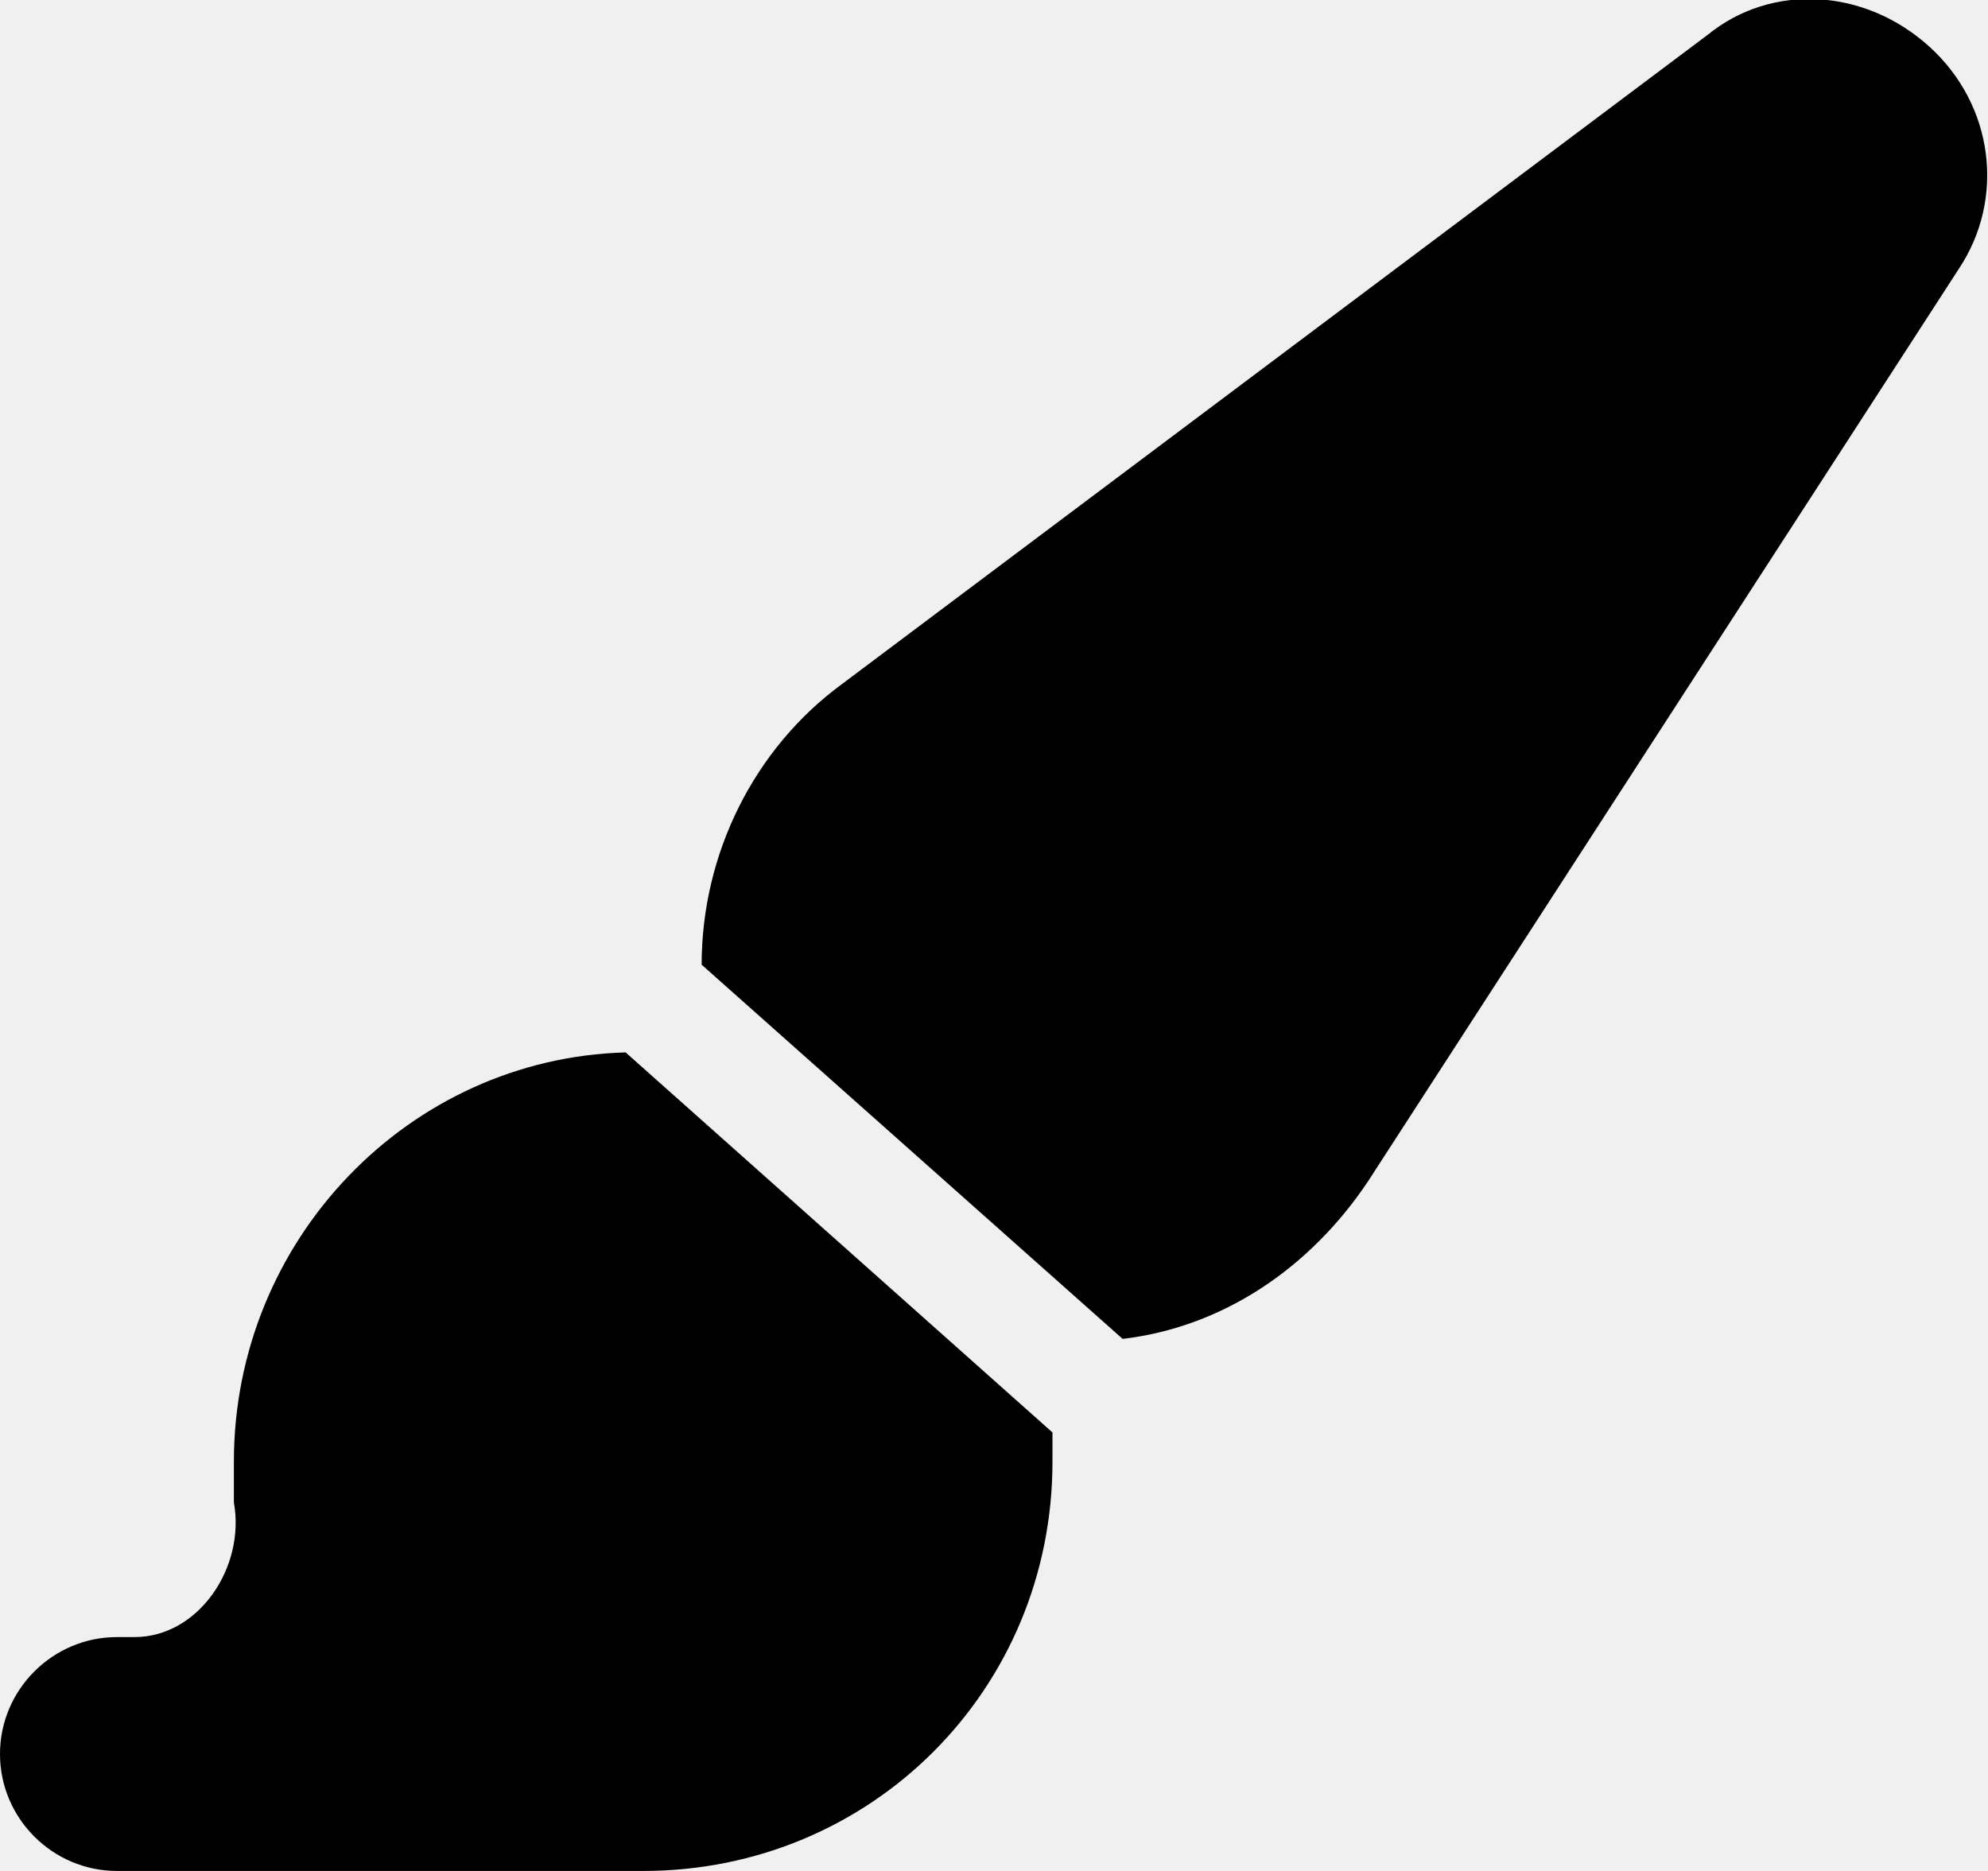
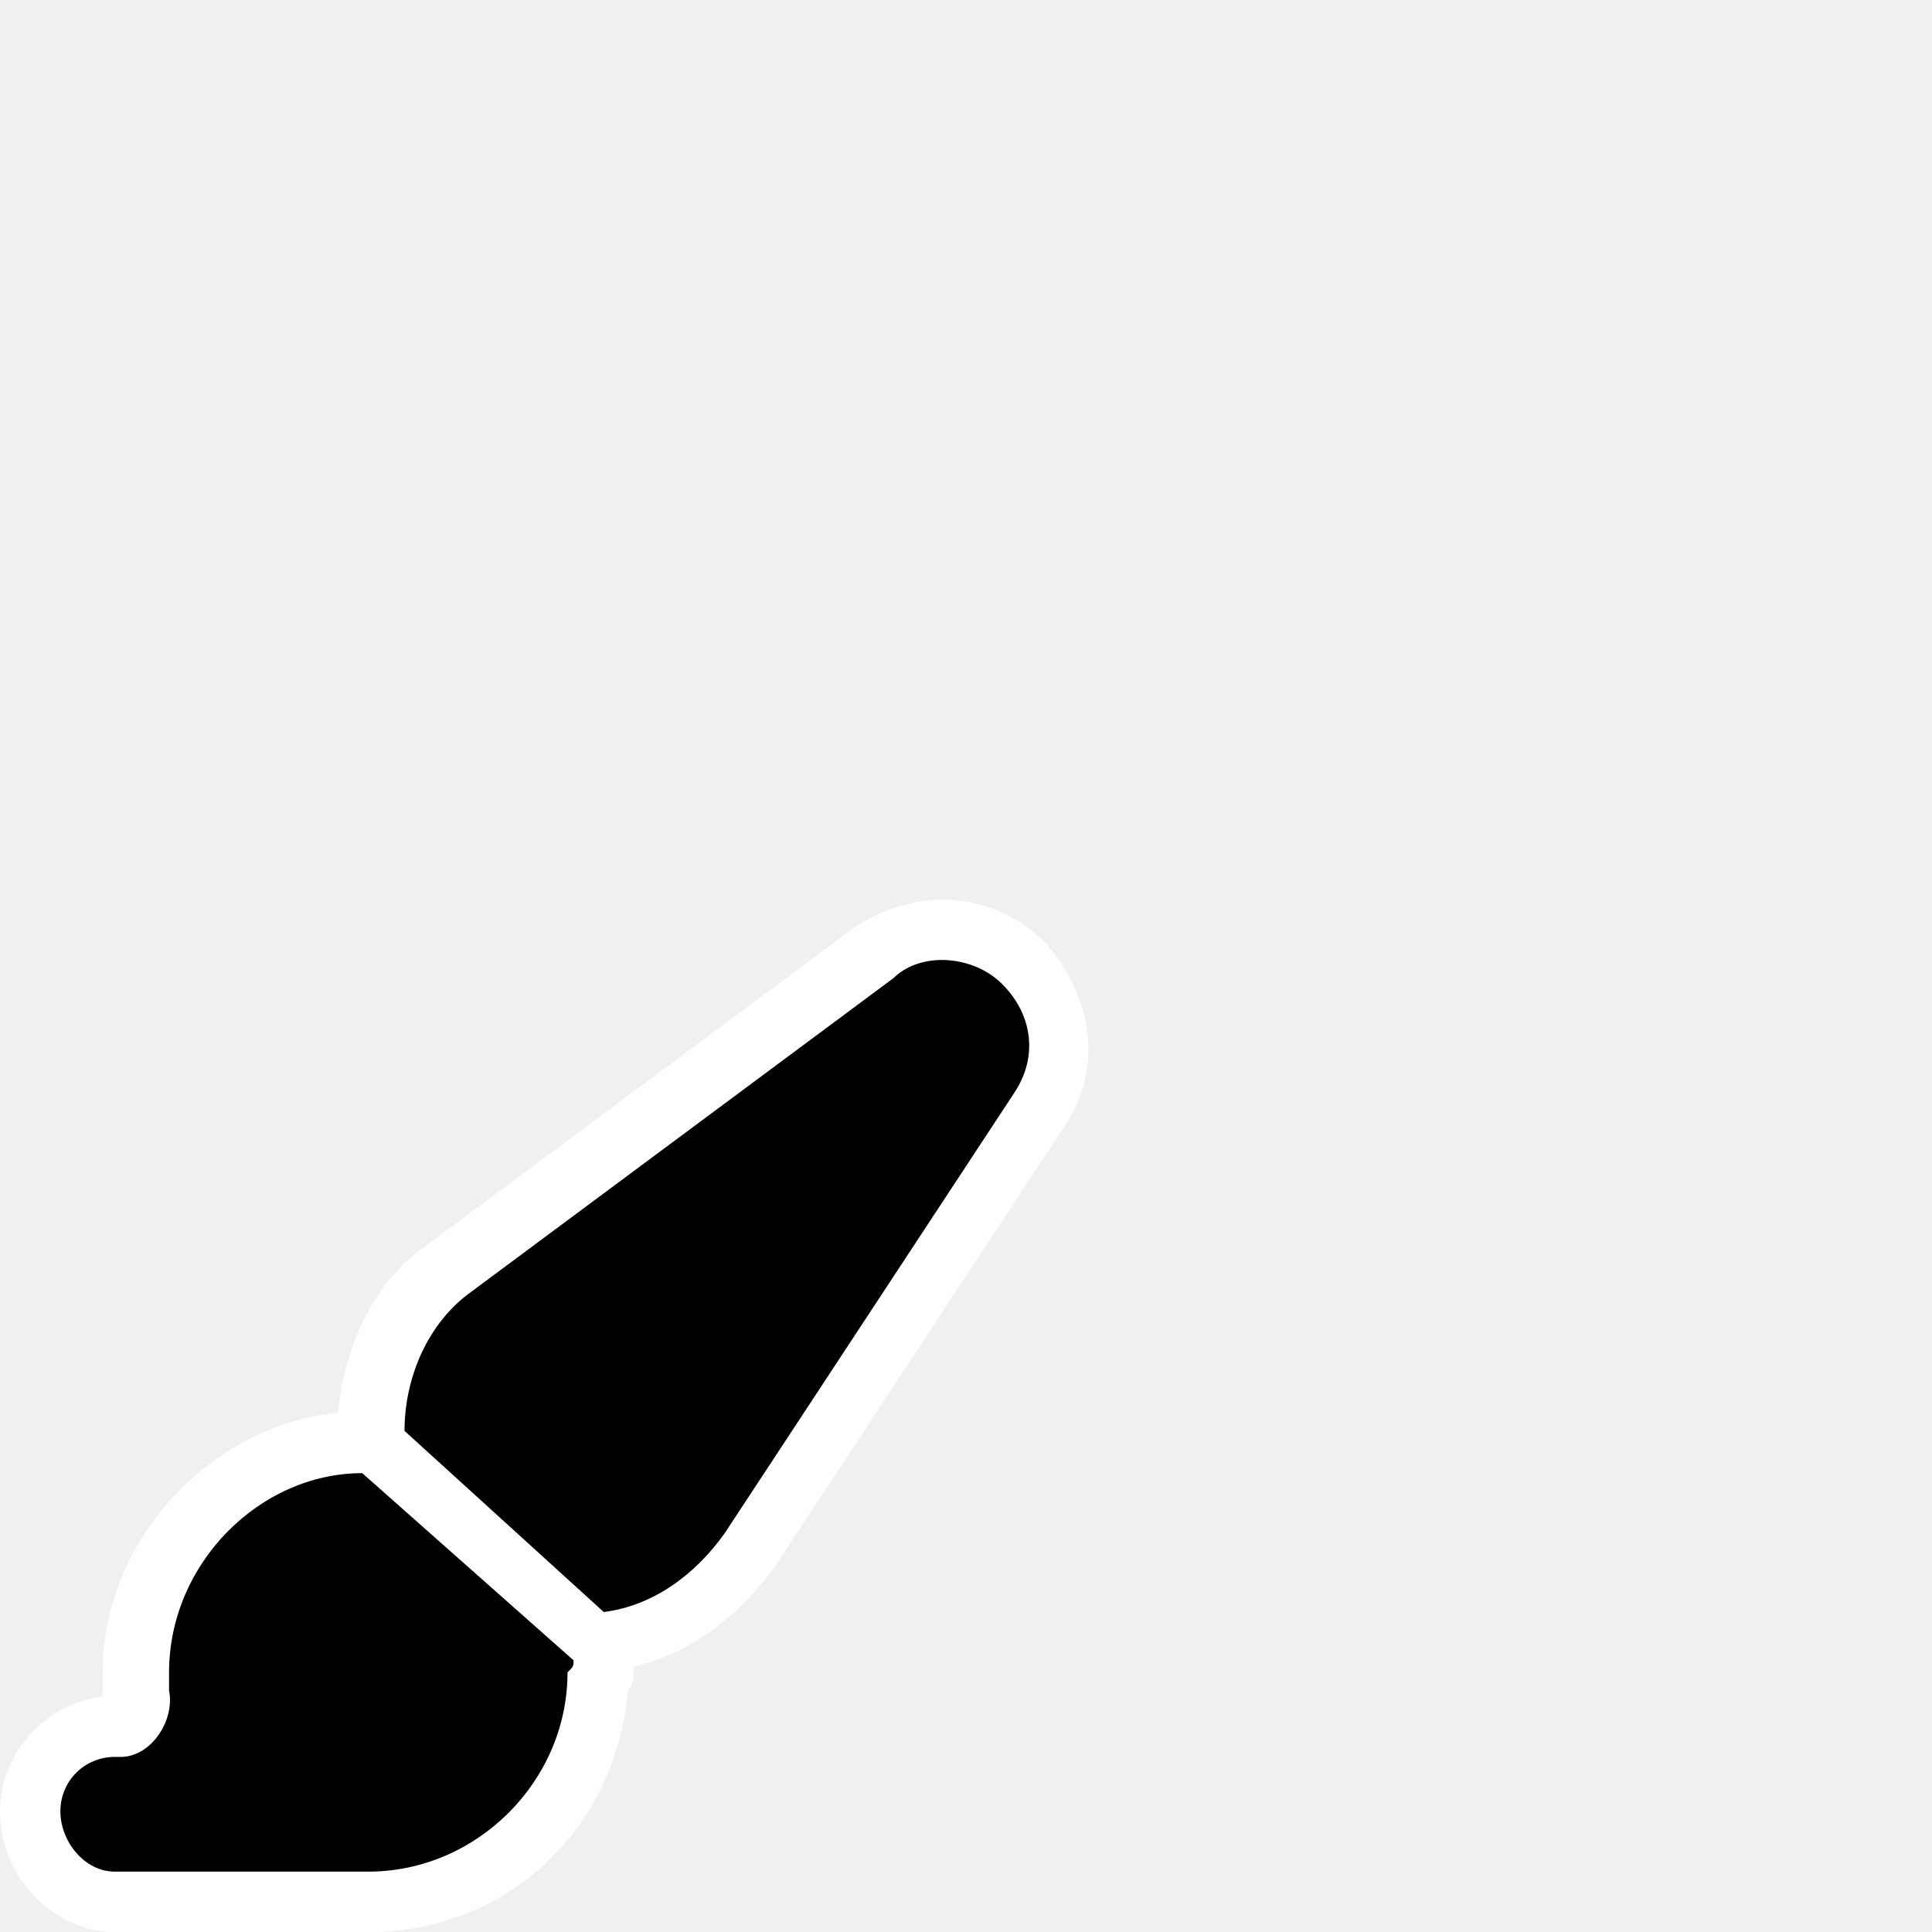
- <svg xmlns="http://www.w3.org/2000/svg" version="1.1" id="圖層_1" x="0px" y="0px" viewBox="0 0 34 32" style="enable-background:new 0 0 34 32;" xml:space="preserve">
-   <path d="M19.2,22.9c1.7-0.2,3.2-1.2,4.2-2.7L33.5,4.6c0.8-1.2,0.6-2.8-0.5-3.8c-1.1-1-2.7-1.1-3.8-0.2L14.4,11.7  c-1.5,1.1-2.4,2.9-2.4,4.8L19.2,22.9z M18,24.5L10.7,18C7,18.1,4,21.2,4,25c0,0.2,0,0.5,0,0.7C4.2,26.8,3.4,28,2.3,28H2  c-1.1,0-2,0.9-2,2s0.9,2,2,2h9c3.9,0,7-3.1,7-7C18,24.8,18,24.7,18,24.5L18,24.5z" />
+ <svg xmlns="http://www.w3.org/2000/svg" version="1.1" id="圖層_1" x="0px" y="0px" viewBox="0 0 32 32" style="enable-background:new 0 0 32 32;" xml:space="preserve">
+   <style type="text/css">
+ 	.st0{fill:#FFFFFF;}
+ </style>
+   <g>
+     <path d="M1.9,31.5c-0.7,0-1.4-0.7-1.4-1.5c0-0.8,0.6-1.4,1.4-1.4H2c0.1,0,0.1,0,0.2-0.1c0.1-0.1,0.1-0.3,0.1-0.4l0-0.4   c0-2.1,1.7-3.8,3.7-3.8c0.1,0,0.2,0,0.3,0.1c-0.1-0.1-0.1-0.2-0.1-0.3c0-1.1,0.5-2.1,1.3-2.7l7-5.2c0.3-0.2,0.7-0.4,1.1-0.4   c0.5,0,1,0.2,1.3,0.5c0.7,0.7,0.8,1.7,0.3,2.4l-4.8,7.3c-0.6,0.9-1.5,1.4-2.4,1.5c0,0,0,0-0.1,0c0,0-0.1,0-0.1,0   c0.1,0.1,0.1,0.2,0.1,0.3c0,0.2,0,0.3-0.1,0.4c-0.1,2-1.8,3.6-3.8,3.6H1.9z" />
+     <path class="st0" d="M15.6,15.9c0.3,0,0.7,0.1,1,0.4c0.5,0.5,0.6,1.2,0.2,1.8L12,25.4c-0.5,0.7-1.2,1.2-2,1.3l-3.3-3   c0-0.9,0.4-1.8,1.1-2.3l7-5.2C15,16,15.3,15.9,15.6,15.9 M6,24.4l3.5,3.1c0,0.1,0,0.1-0.1,0.2c0,1.8-1.5,3.3-3.3,3.3H1.9   C1.4,31,1,30.5,1,30s0.4-0.9,0.9-0.9H2c0.5,0,0.9-0.6,0.8-1.1c0-0.1,0-0.2,0-0.3C2.8,25.9,4.3,24.4,6,24.4 M15.6,14.9   c-0.5,0-1.1,0.2-1.5,0.5l-7,5.2c-0.9,0.6-1.4,1.7-1.5,2.8c-2.1,0.2-3.9,2.1-3.9,4.3V28c0,0,0,0.1,0,0.1C0.8,28.2,0,29,0,30   c0,1.1,0.9,2,1.9,2h4.2c2.3,0,4.1-1.7,4.3-4c0.1-0.1,0.1-0.3,0.1-0.4c0.9-0.2,1.7-0.8,2.3-1.6l4.8-7.3c0.7-1,0.5-2.2-0.3-3.1   C16.9,15.2,16.3,14.9,15.6,14.9L15.6,14.9z" />
+   </g>
</svg>
